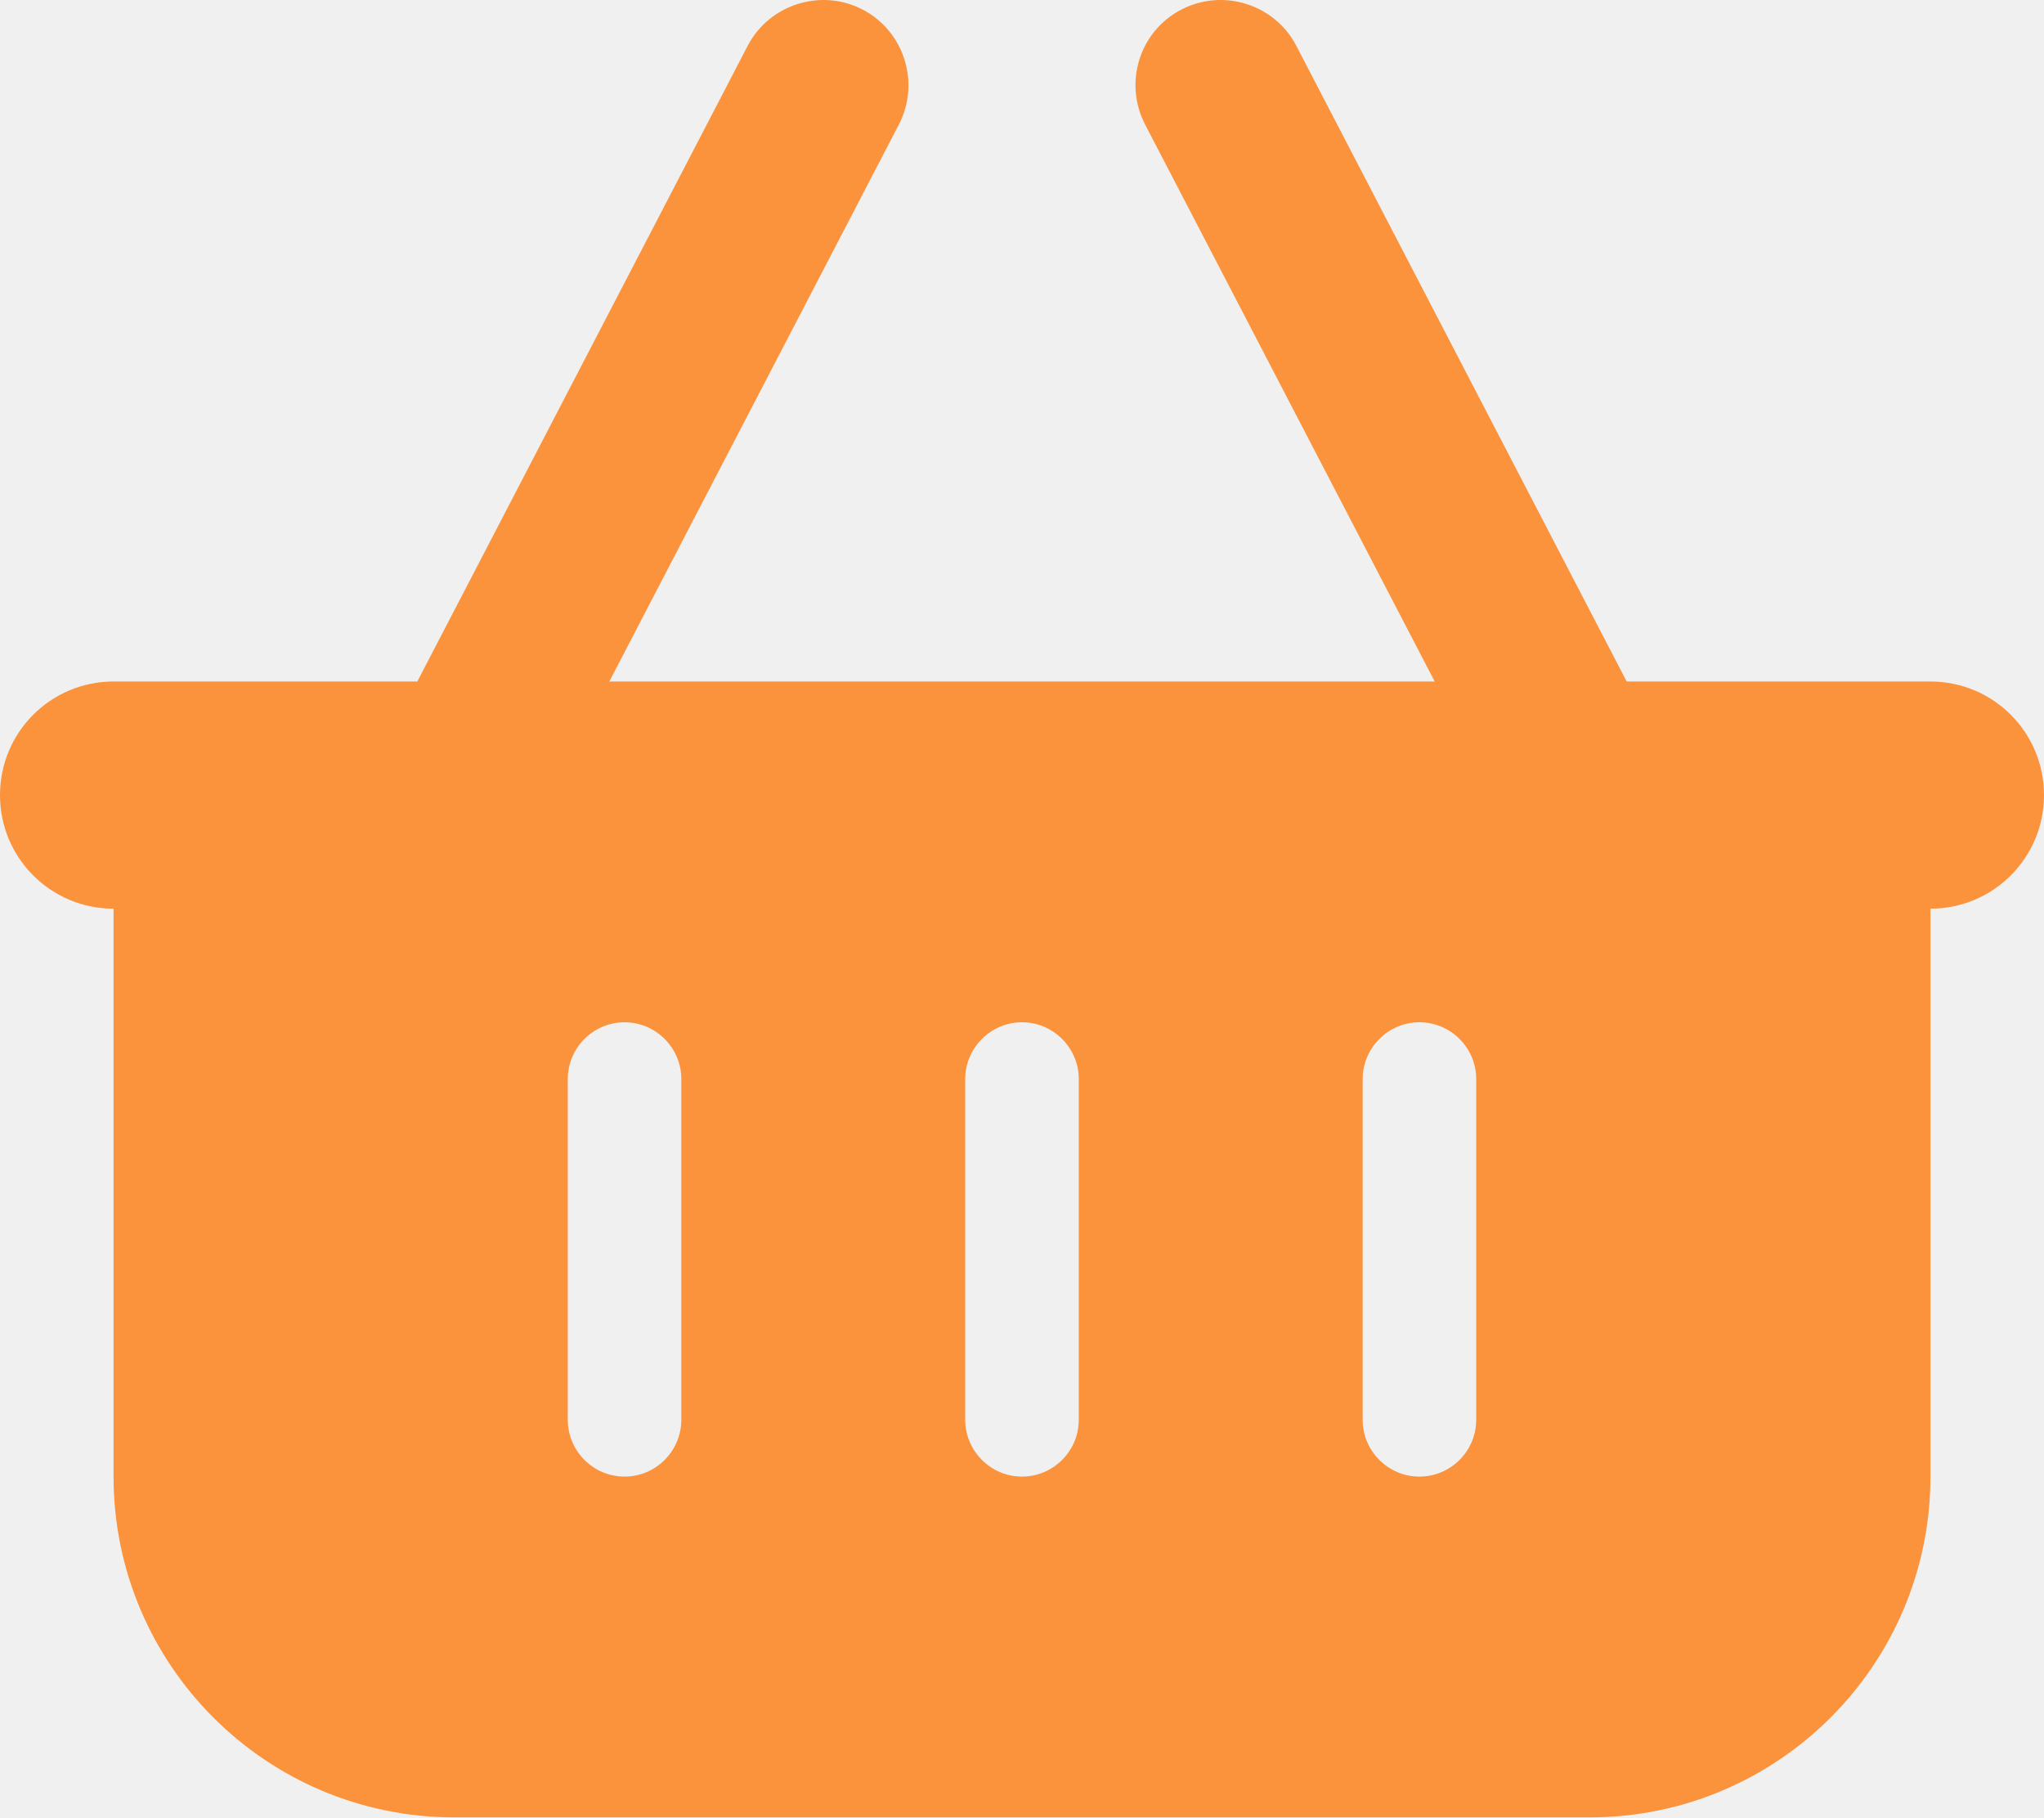
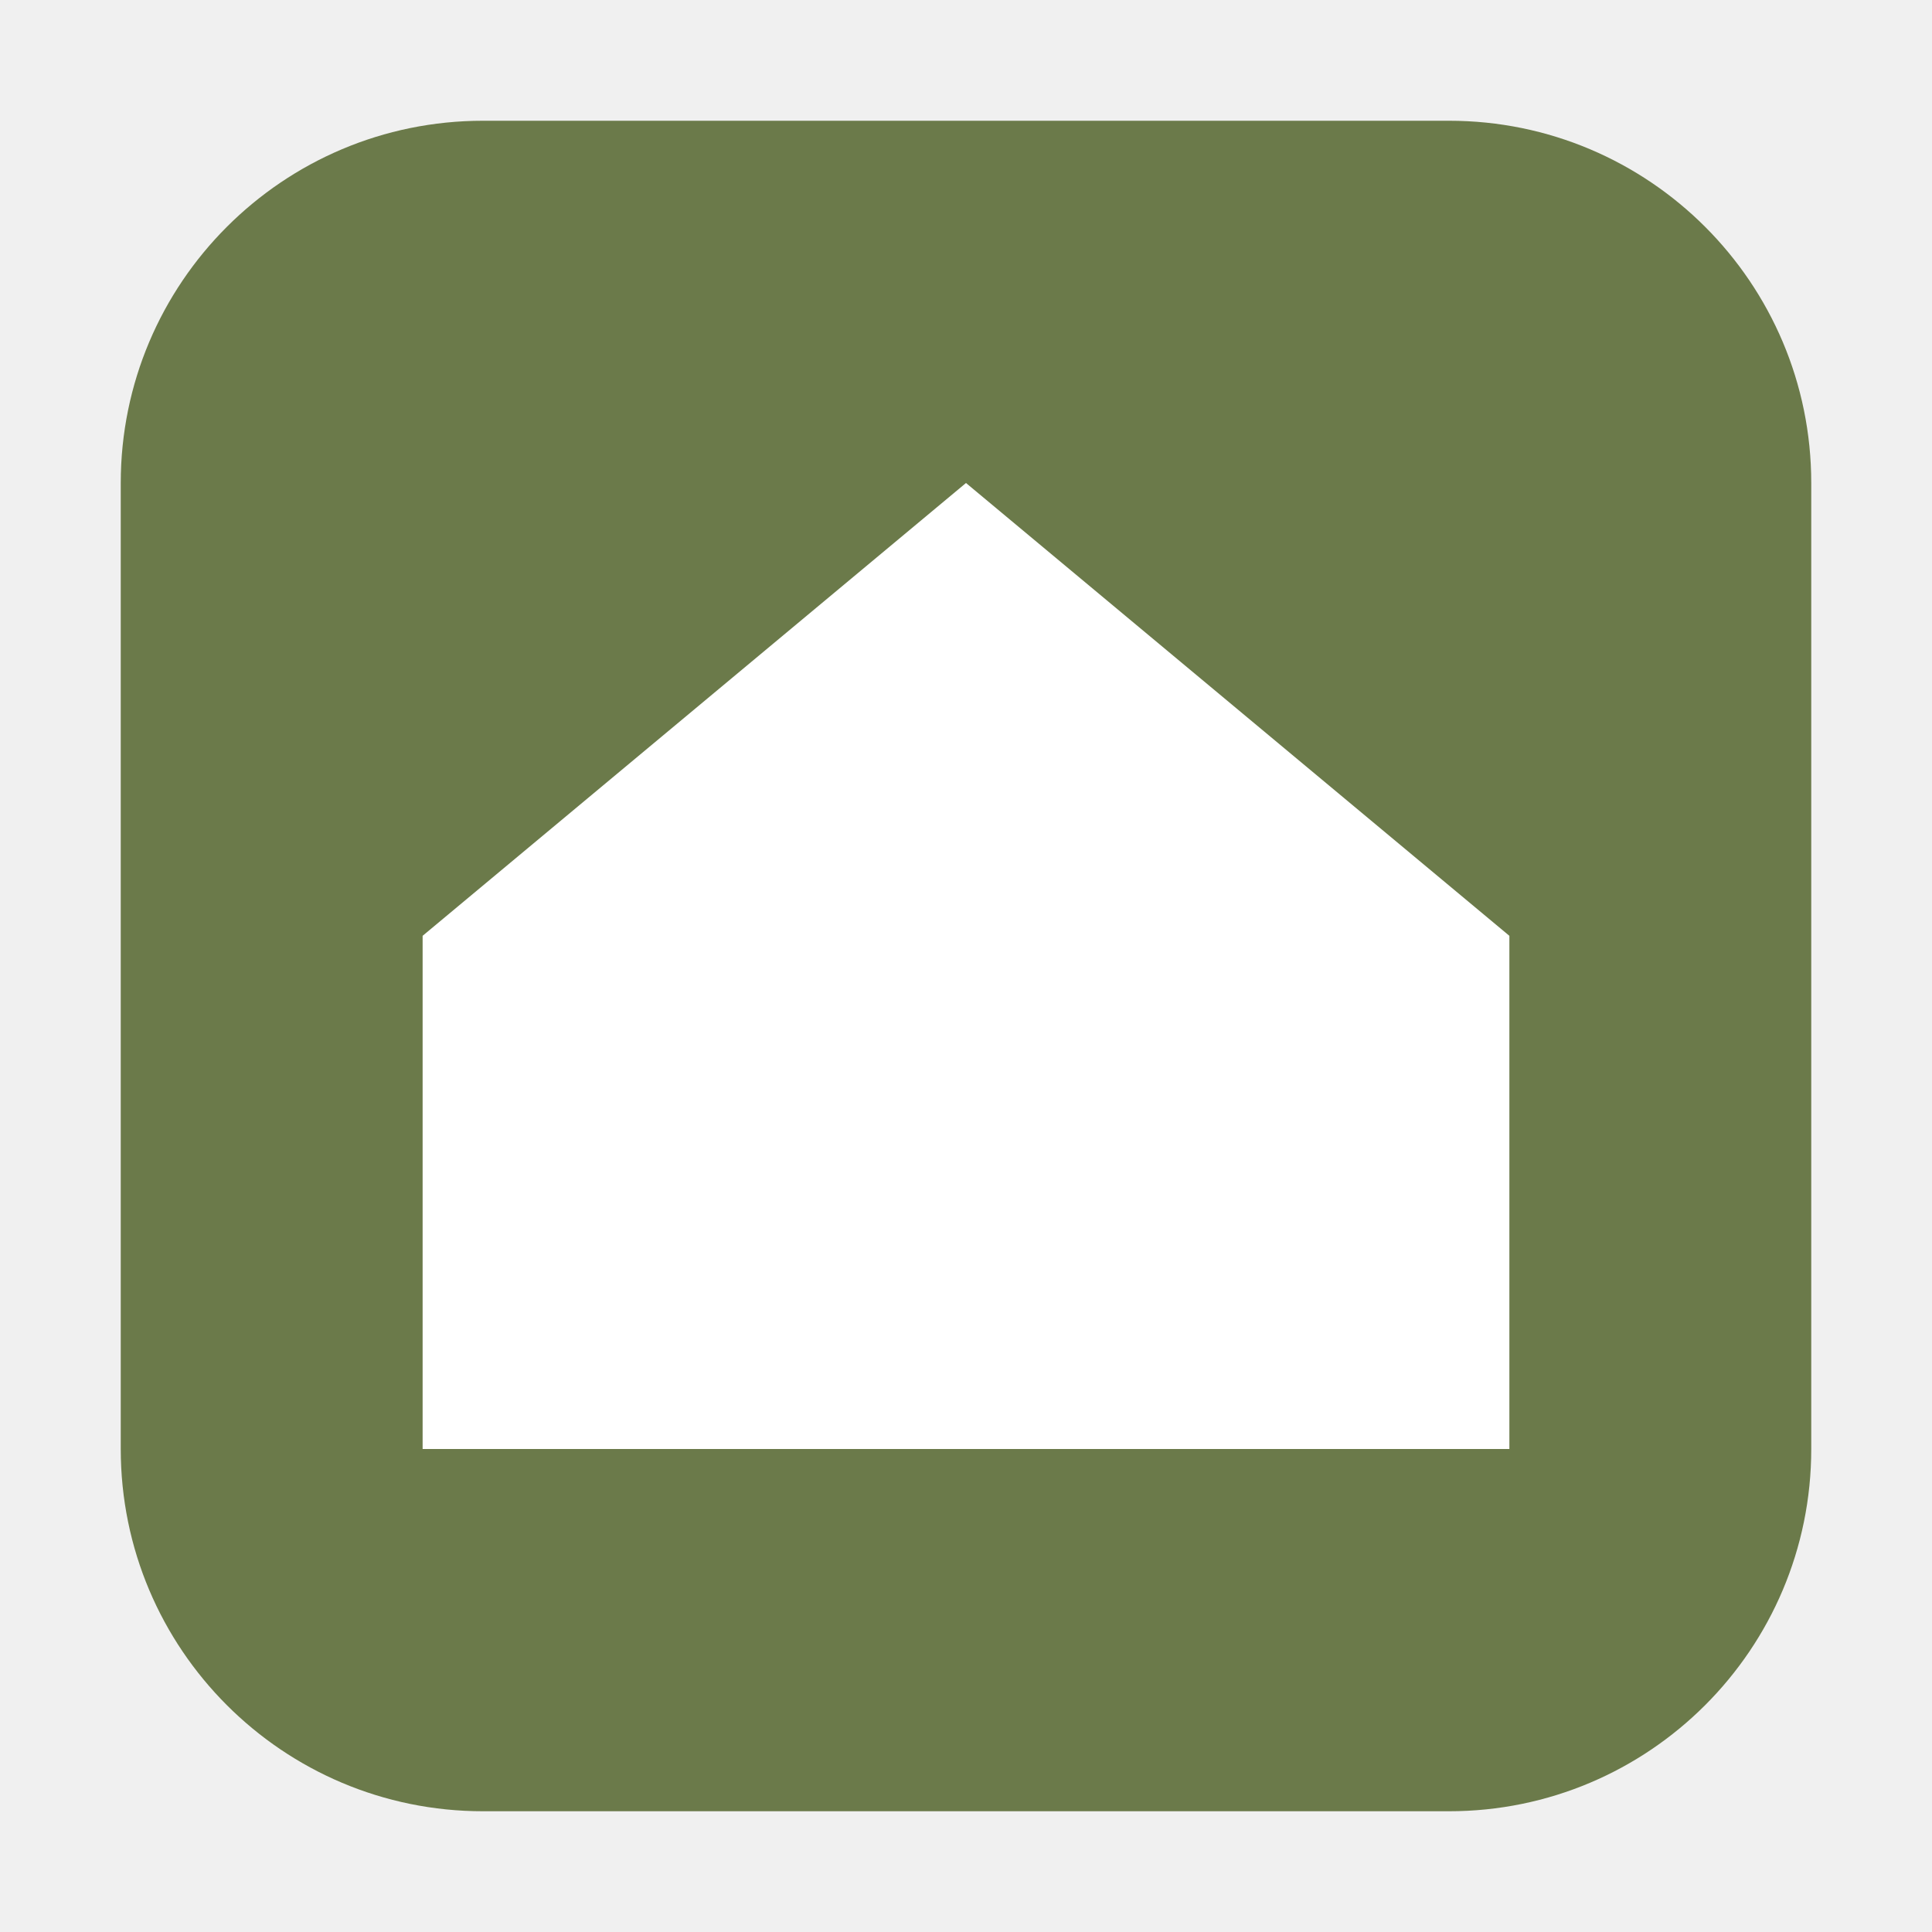
- <svg xmlns="http://www.w3.org/2000/svg" viewBox="0 0 576 512">
-   <path fill="#fb923c" d="M253.3 35.1c6.1-11.8 1.5-26.3-10.2-32.4s-26.3-1.5-32.4 10.2L117.6 192H32c-17.7 0-32 14.3-32 32s14.3 32 32 32V416c0 53 43 96 96 96H448c53 0 96-43 96-96V256c17.7 0 32-14.3 32-32s-14.3-32-32-32H458.4L365.3 12.9C359.2 1.2 344.7-3.4 332.9 2.7s-16.3 20.6-10.2 32.4L404.3 192H171.7L253.3 35.1zM192 304v96c0 8.8-7.2 16-16 16s-16-7.2-16-16V304c0-8.8 7.2-16 16-16s16 7.2 16 16zm96-16c8.8 0 16 7.2 16 16v96c0 8.8-7.2 16-16 16s-16-7.2-16-16V304c0-8.8 7.2-16 16-16zm128 16v96c0 8.8-7.2 16-16 16s-16-7.2-16-16V304c0-8.8 7.2-16 16-16s16 7.2 16 16z" />
+ <svg xmlns="http://www.w3.org/2000/svg" viewBox="0 0 64 64" role="img" aria-label="Website favicon">
+   <rect x="4" y="4" width="56" height="56" rx="12" fill="#6b7a4a" />
+   <path d="M14 31L32 16l18 15v17H14z" fill="#ffffff" />
</svg>
